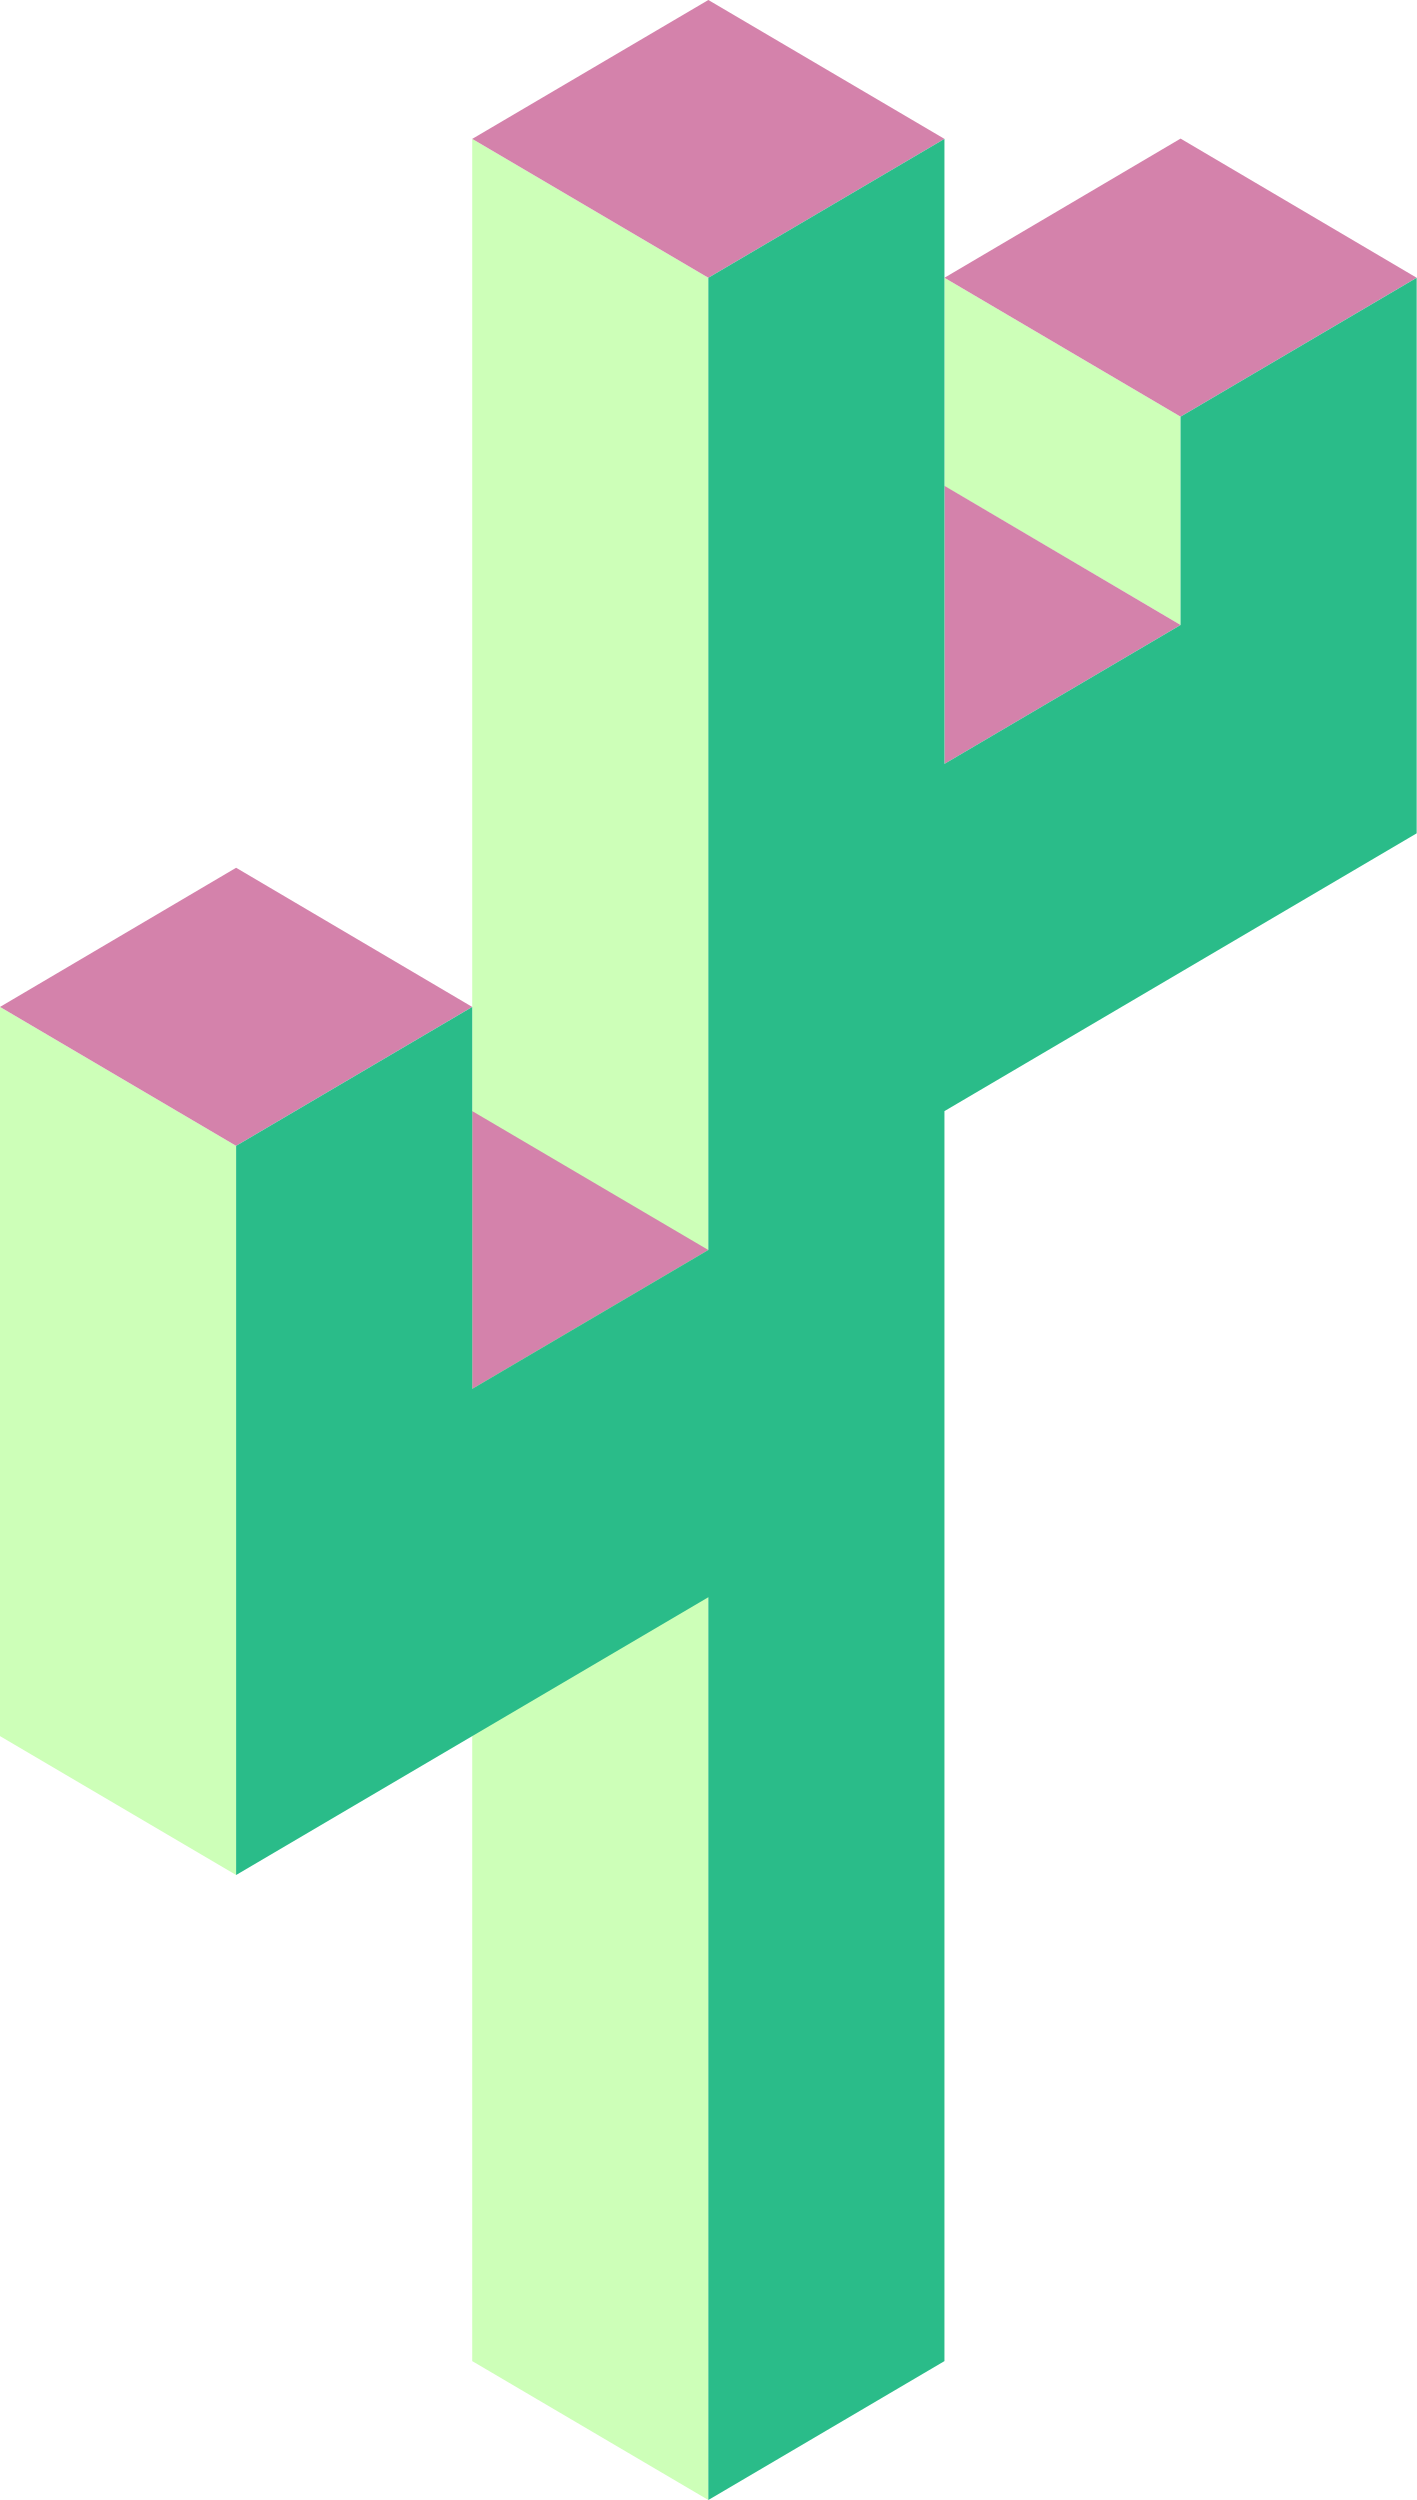
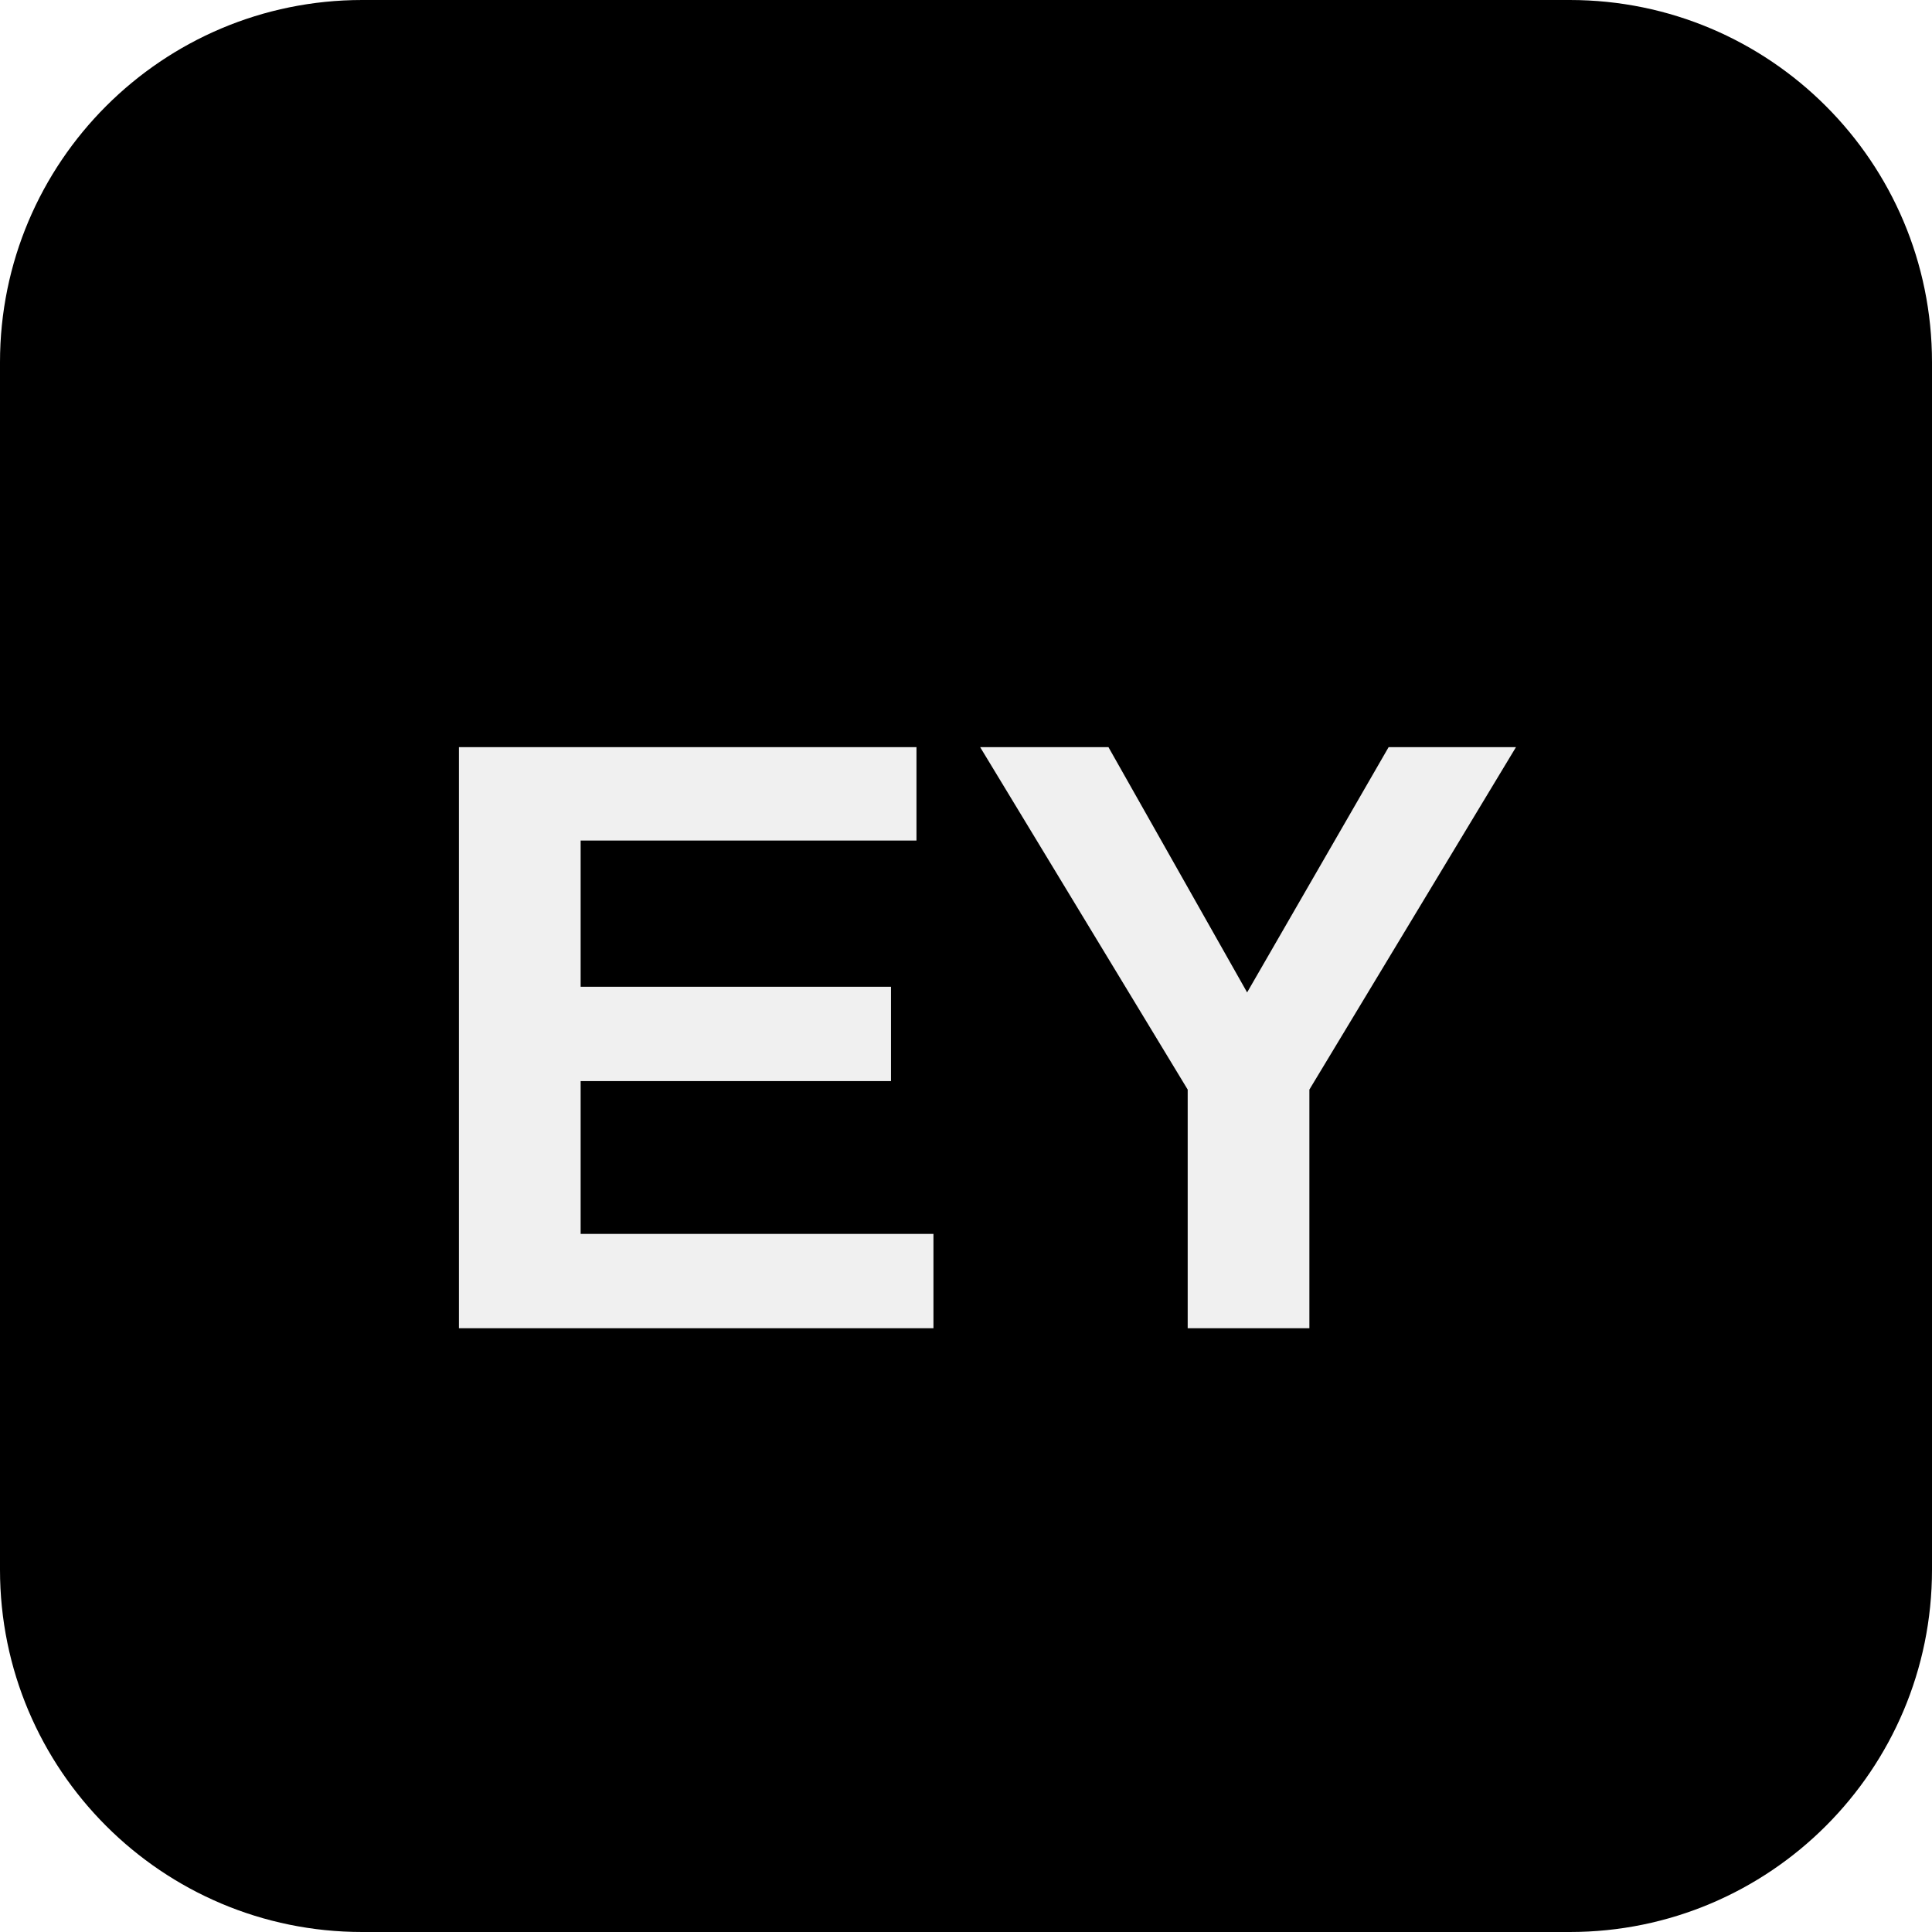
- <svg xmlns="http://www.w3.org/2000/svg" fill="none" viewBox="0 0 272 480">
-   <path fill="#cdffb8" d="M181.334 93.333v-40L226.667 80v40zM136.001 53.333 90.667 26.667v426.666L136.001 480zM45.333 220 0 193.334v140L45.333 360z" />
-   <path fill="#d482ab" d="M90.667 26.667 136.001 0l45.333 26.667-45.333 26.666zM181.334 53.33l45.333-26.72L272 53.33 226.667 80zM136 240l-45.333-26.67v53.34zM0 193.33l45.333-26.72 45.334 26.72L45.333 220zM181.334 93.277 226.667 120l-45.333 26.67z" />
-   <path fill="#2abc89" d="m136 53.333 45.333-26.666v120L226.667 120V80L272 53.333V160l-90.667 53.333v240L136 480V306.667L45.334 360V220l45.333-26.667v73.334L136 240z" />
+ <svg xmlns="http://www.w3.org/2000/svg" viewBox="0 0 32 32">
+   <rect width="32" height="32" rx="6" fill="#" />
+   <text x="16" y="22" font-family="Arial, sans-serif" font-size="14" font-weight="bold" fill="#f0f0f0" text-anchor="middle">EY</text>
</svg>
